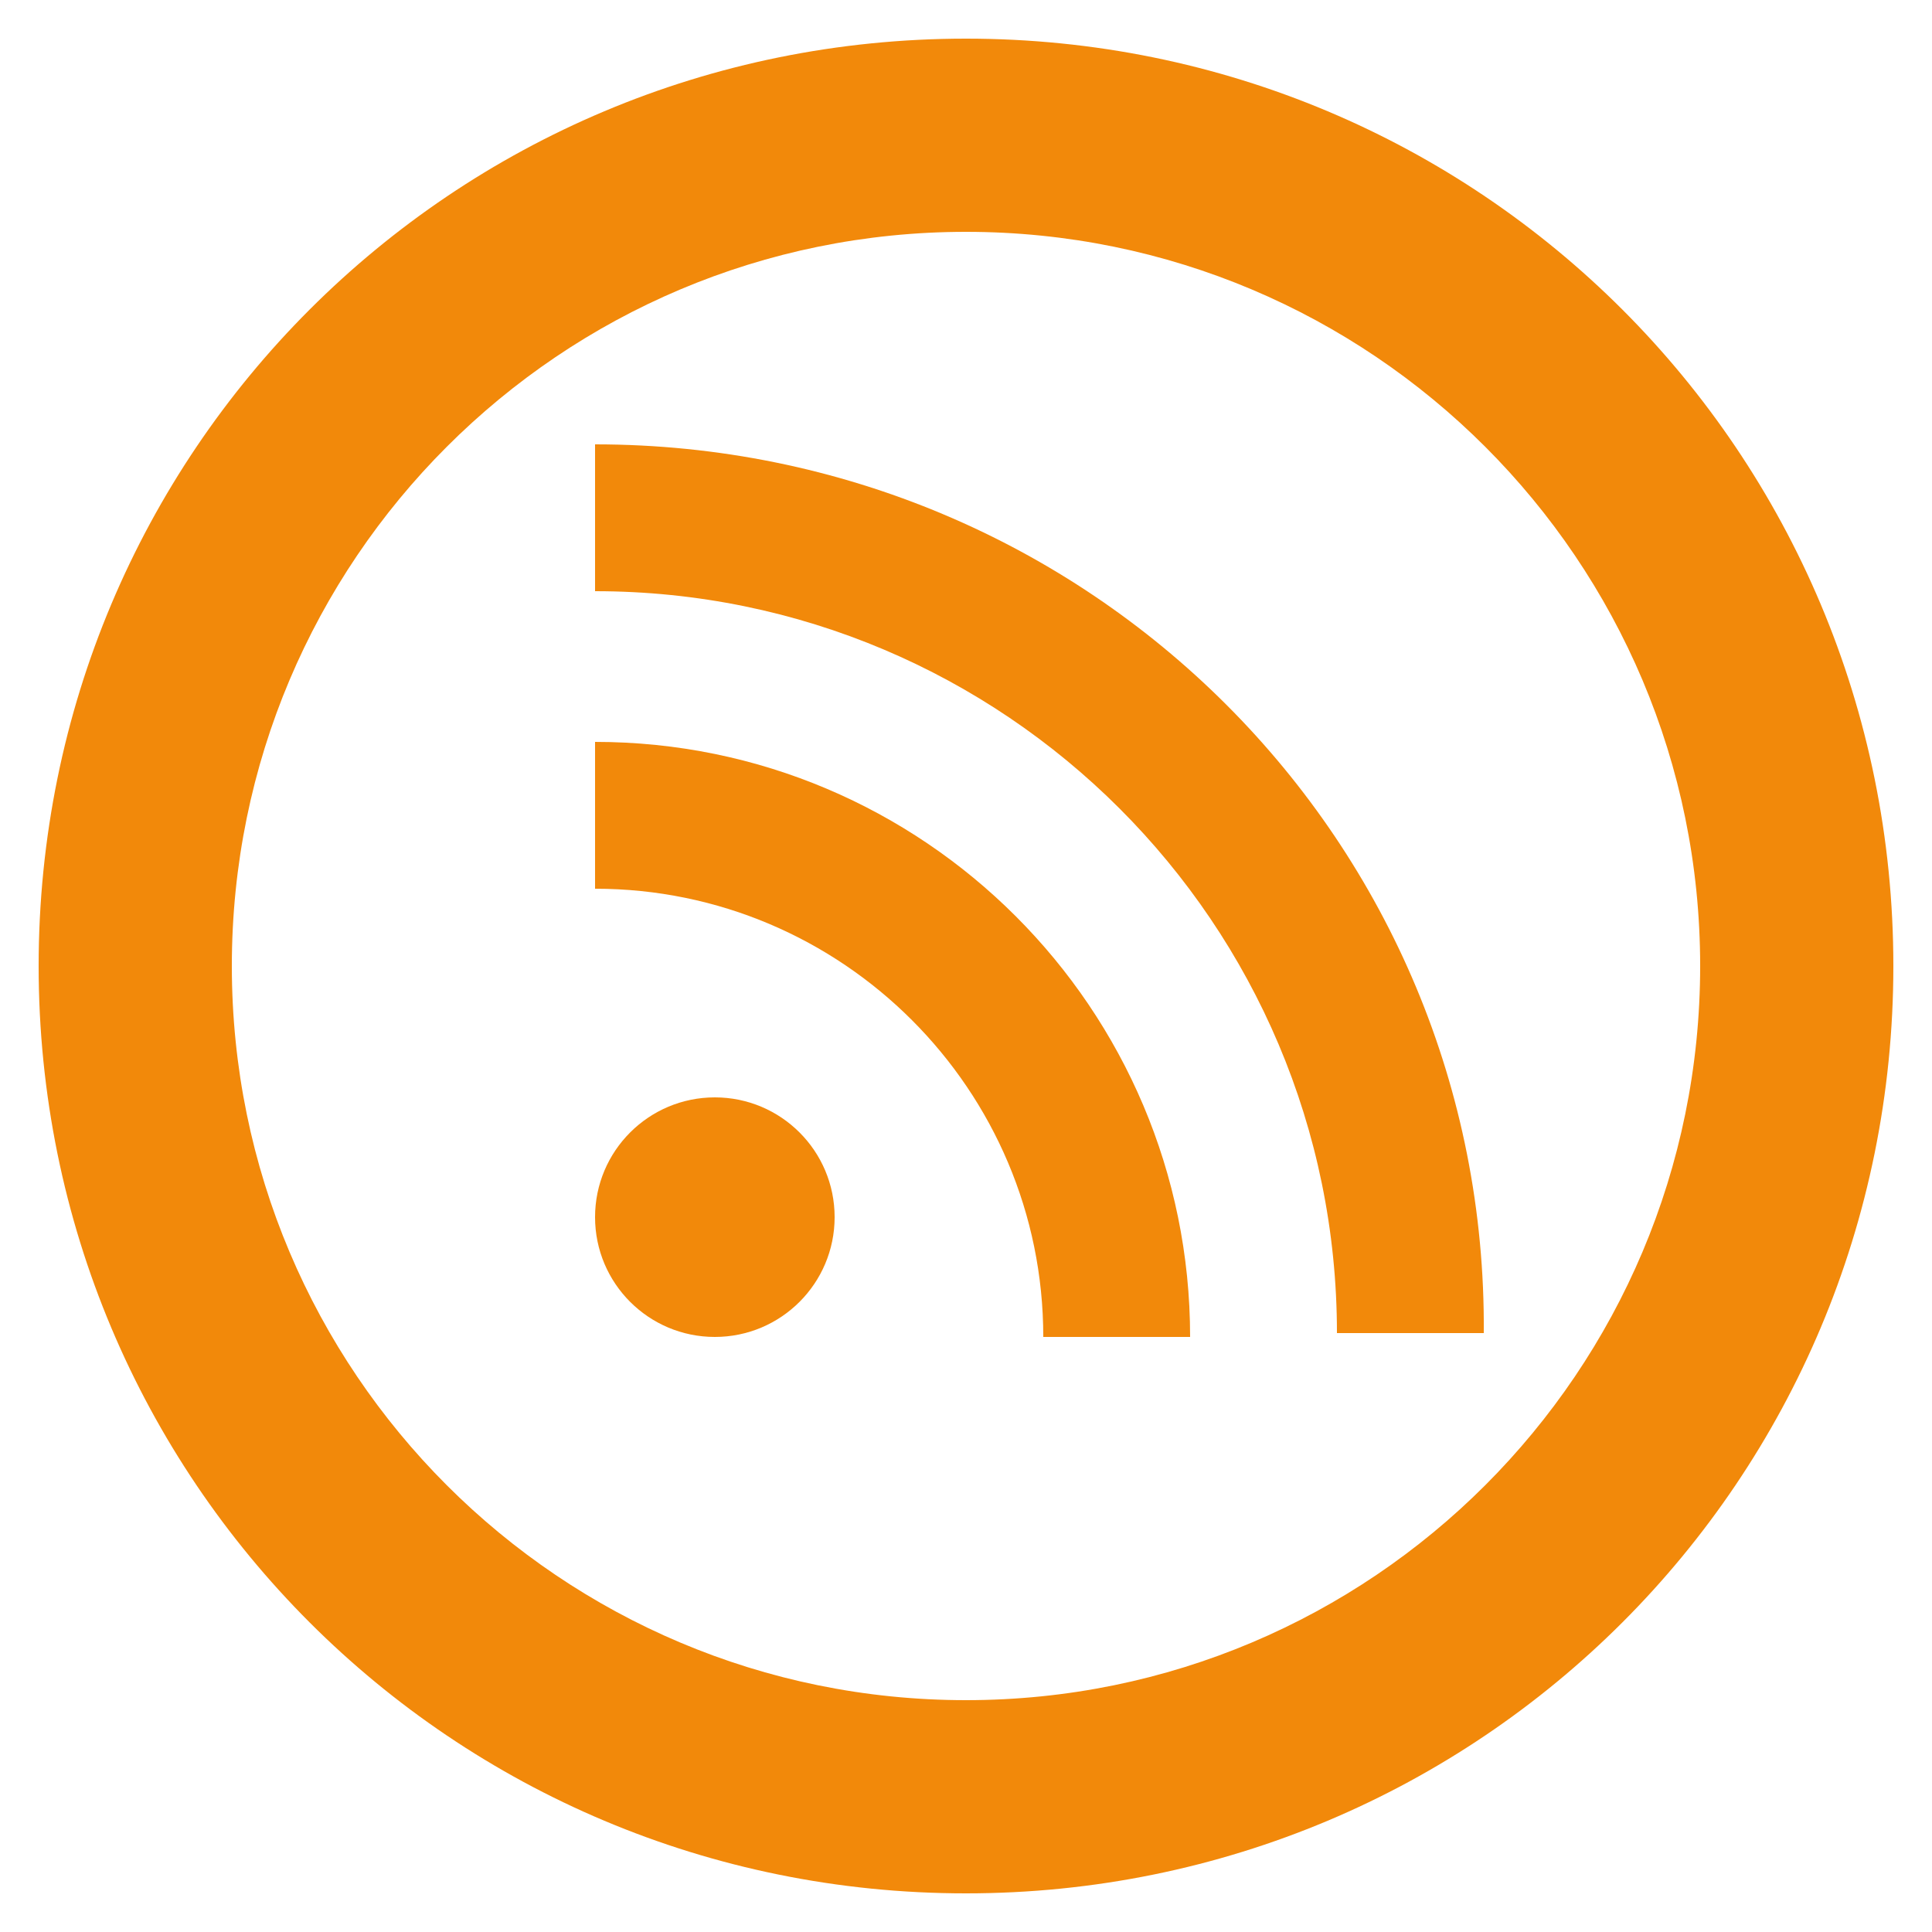
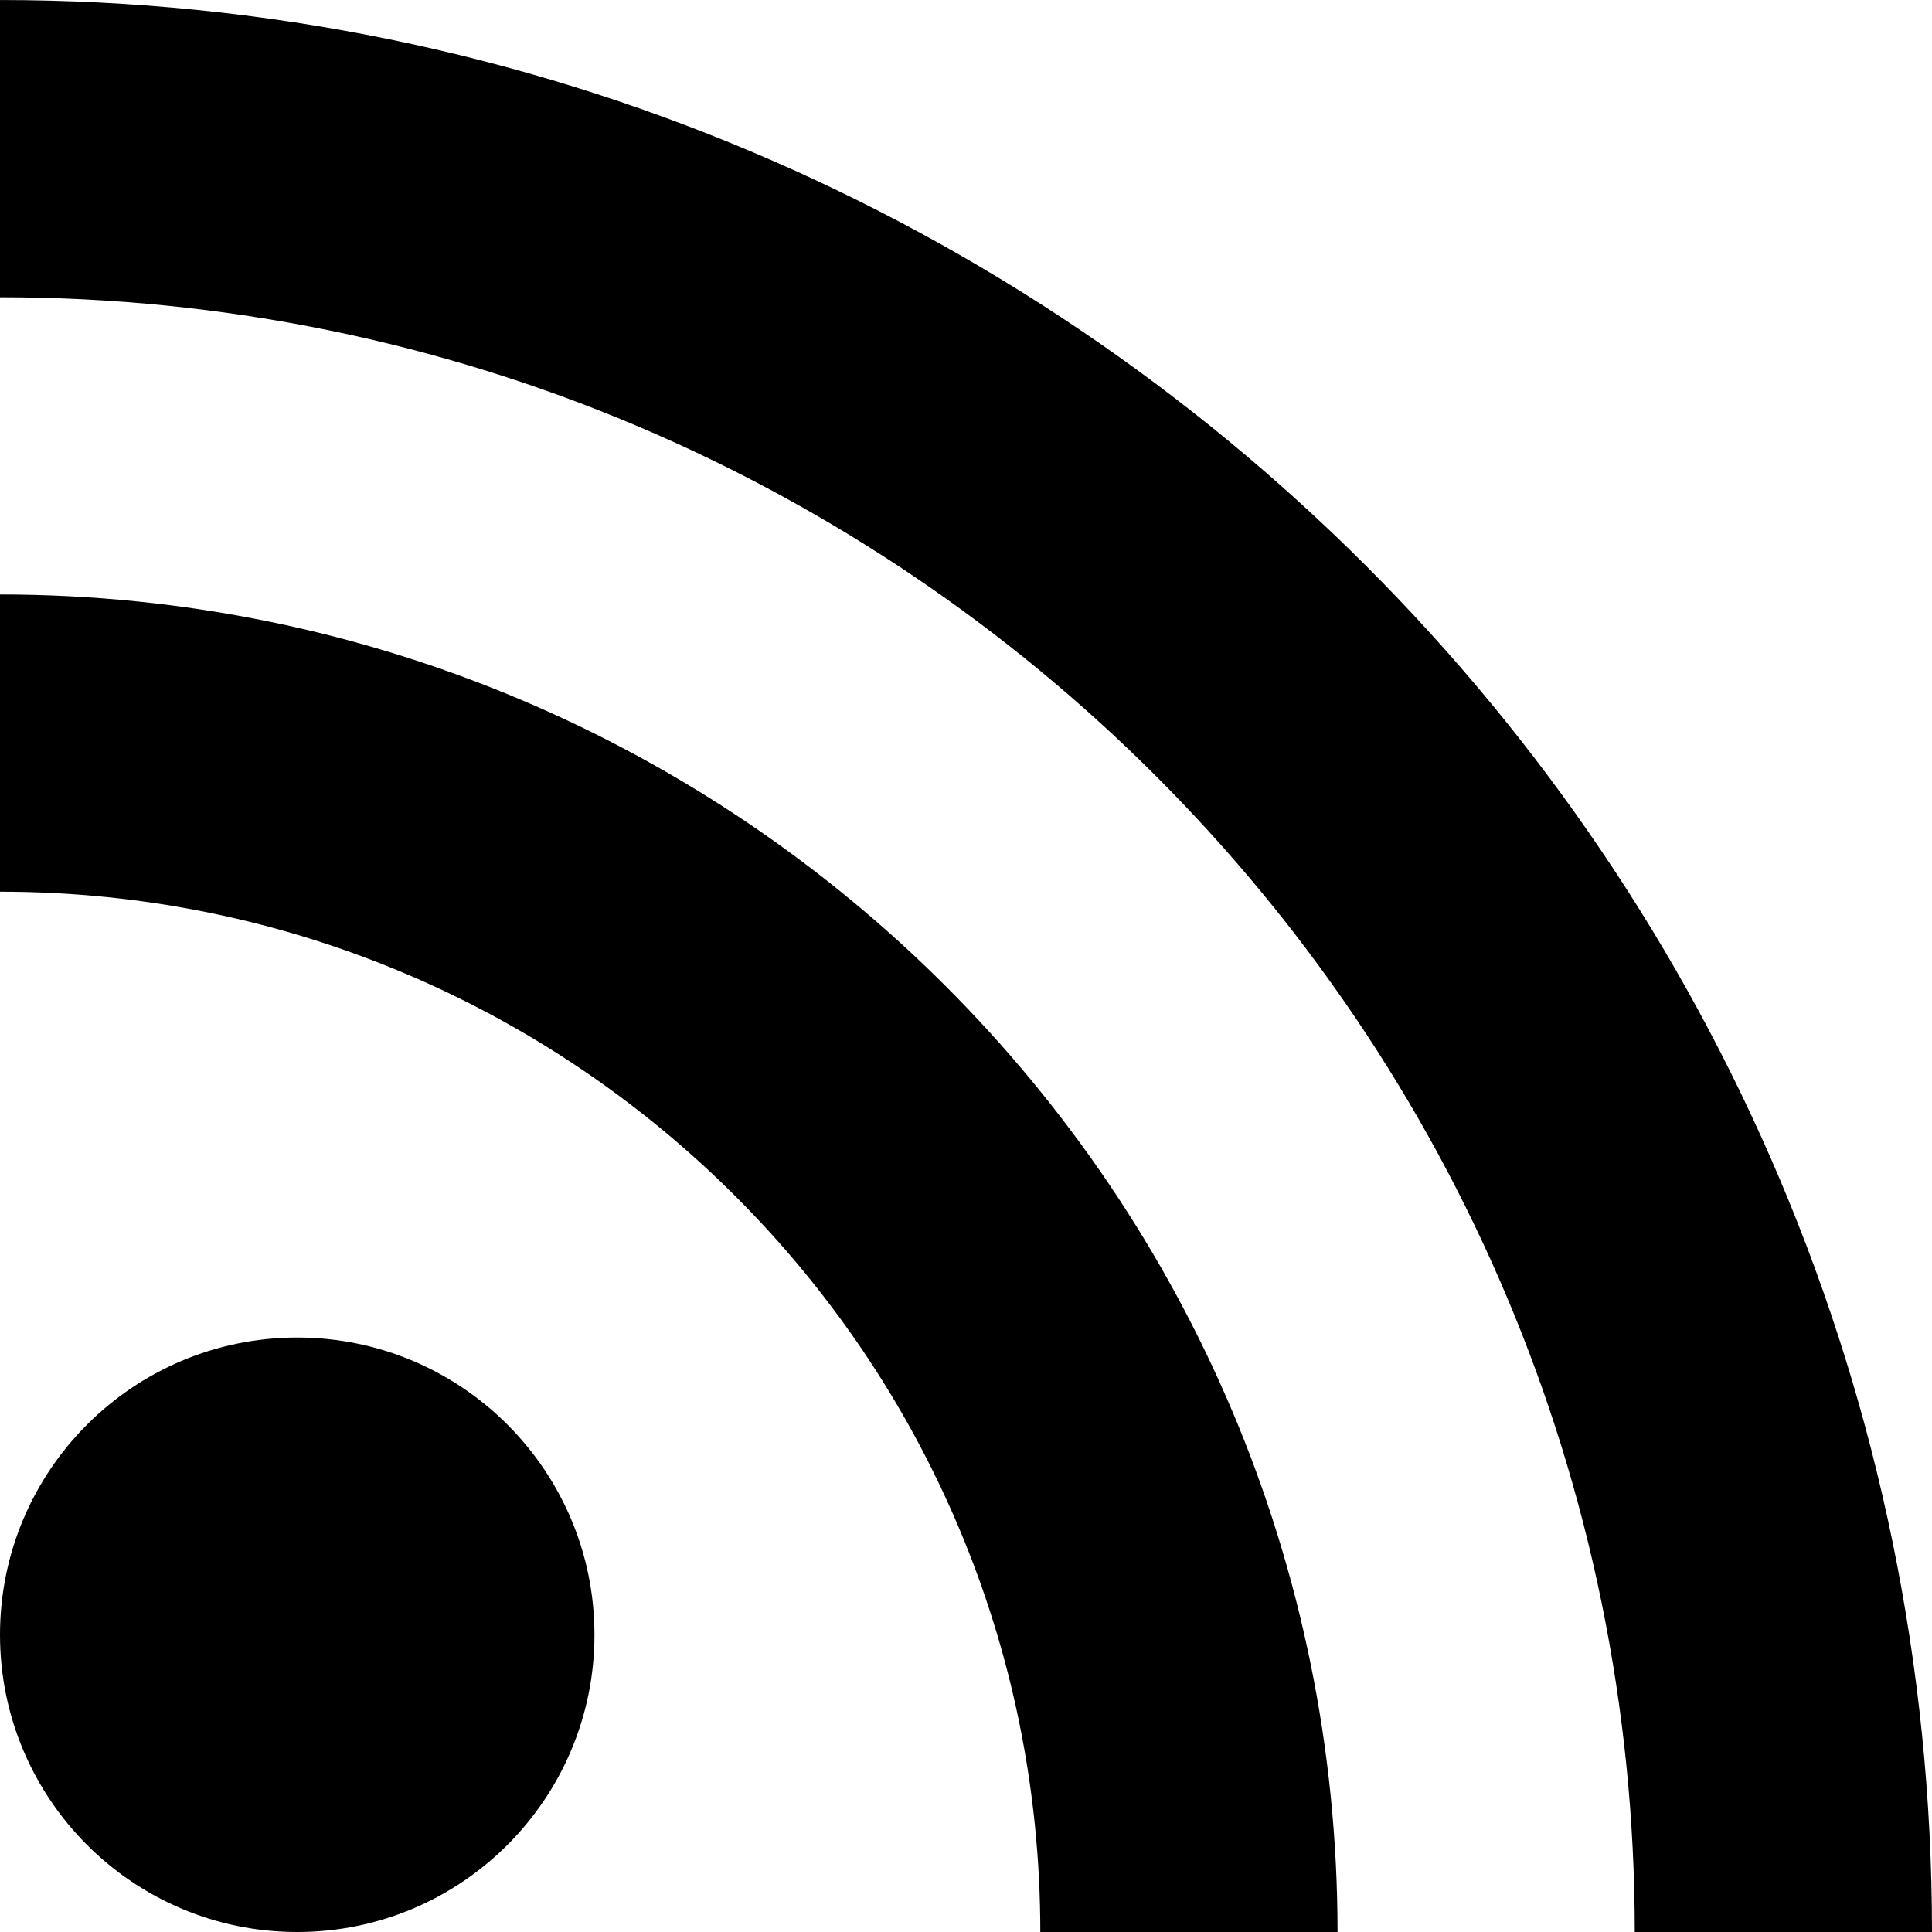
- <svg xmlns="http://www.w3.org/2000/svg" enable-background="new 0 0 50 50" id="Layer_1" version="1.1" viewBox="0 0 50 50" xml:space="preserve">
-   <g id="_x2E__x29__x29_">
-     <circle cx="18.5" cy="31.5" fill="#F2890A" id="Dot__x28____x29_" r="3.1" />
-     <path d="M15.4,11.5v3.8c10.6,0,19.2,8.6,19.2,19.2h3.8C38.5,21.8,28.2,11.5,15.4,11.5z" fill="#F2890A" id="Line__x29__1_" />
-     <path d="M15.4,19.2V23C21.8,23,27,28.2,27,34.6h3.8C30.8,26.1,23.9,19.2,15.4,19.2z" fill="#F2890A" id="Line__x29_" />
+ <svg xmlns="http://www.w3.org/2000/svg" width="325px" height="325px" viewBox="0 0 325 325" version="1.1">
+   <g id="Page-1" stroke="none" stroke-width="1" fill="none" fill-rule="evenodd">
+     <path d="M200,325 C200,214.544 110.457,125.002 0,125.002" id="Oval" stroke="#000000" stroke-width="50" />
+     <path d="M300,325 C300,159.317 165.685,25.004 0,25.004" id="Oval" stroke="#000000" stroke-width="50" />
+     <circle id="Oval" fill="#000000" cx="50" cy="275" r="50" />
  </g>
-   <path d="M25,1C11.7,1,1,11.7,1,25s10.7,24,24,24s24-10.7,24-24S38.3,1,25,1z M25,44C14.5,44,6,35.5,6,25S14.5,6,25,6  s19,8.5,19,19S35.5,44,25,44z" fill="#F2890A" />
</svg>
